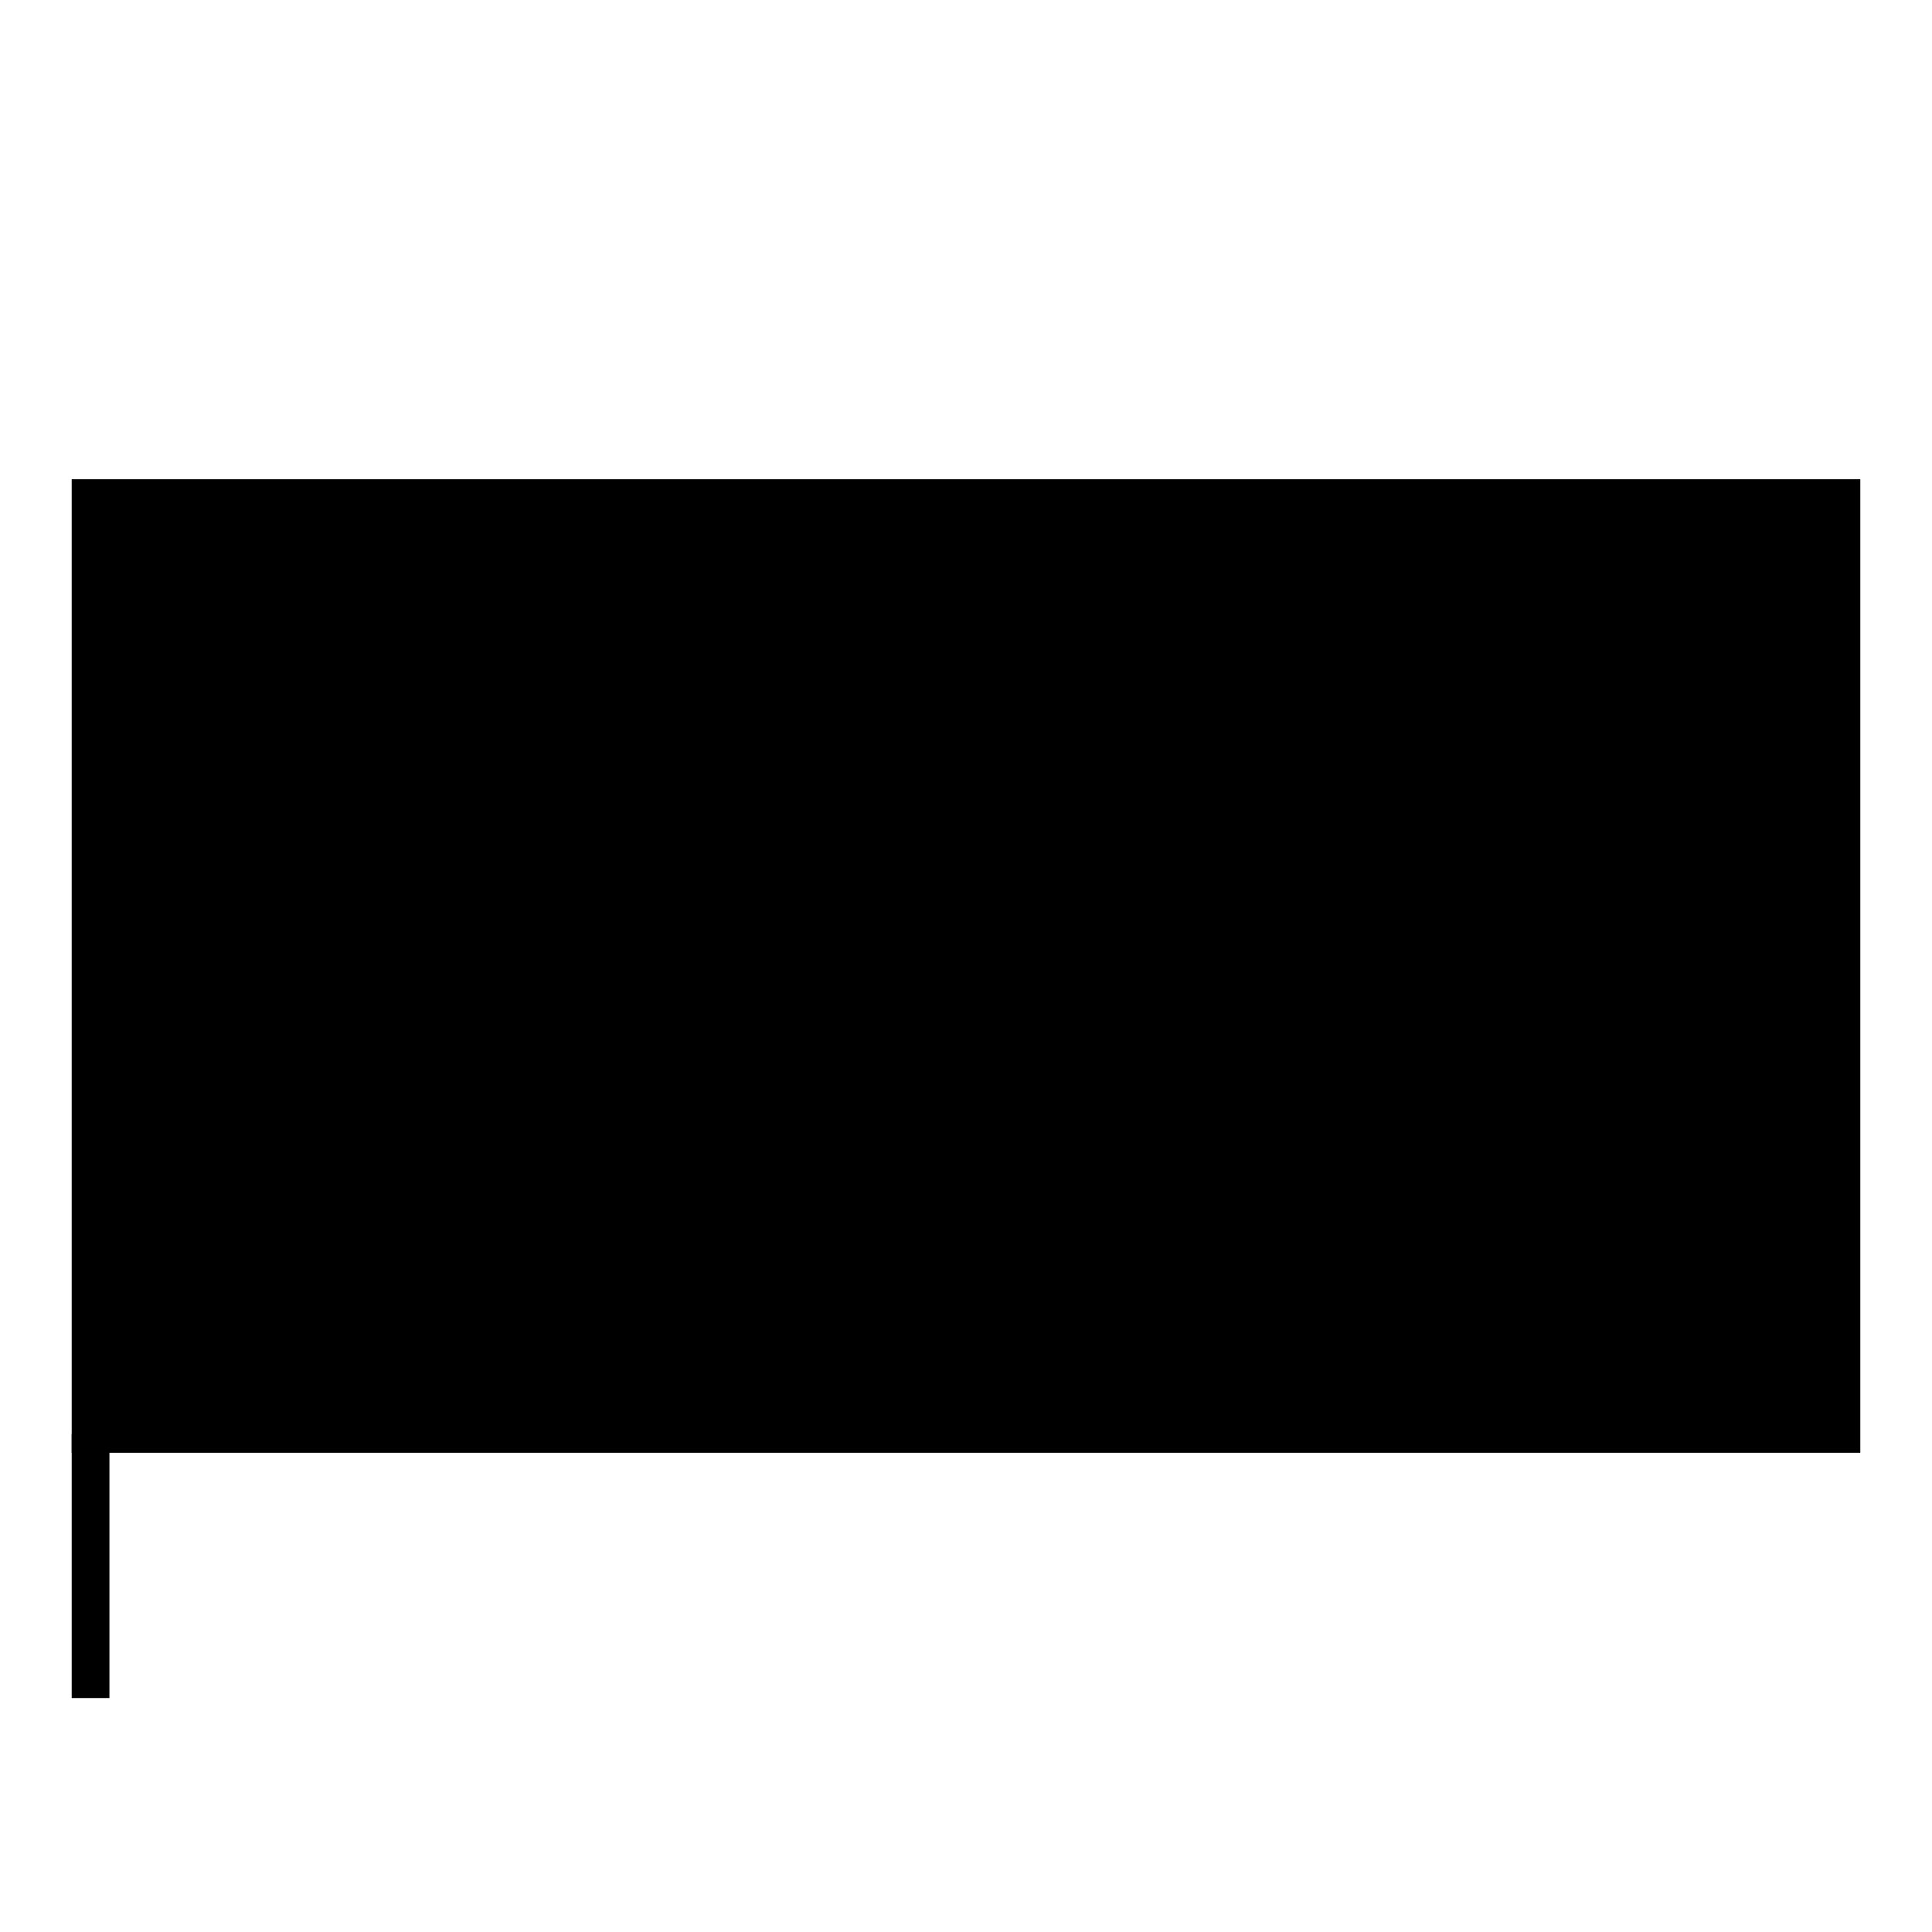
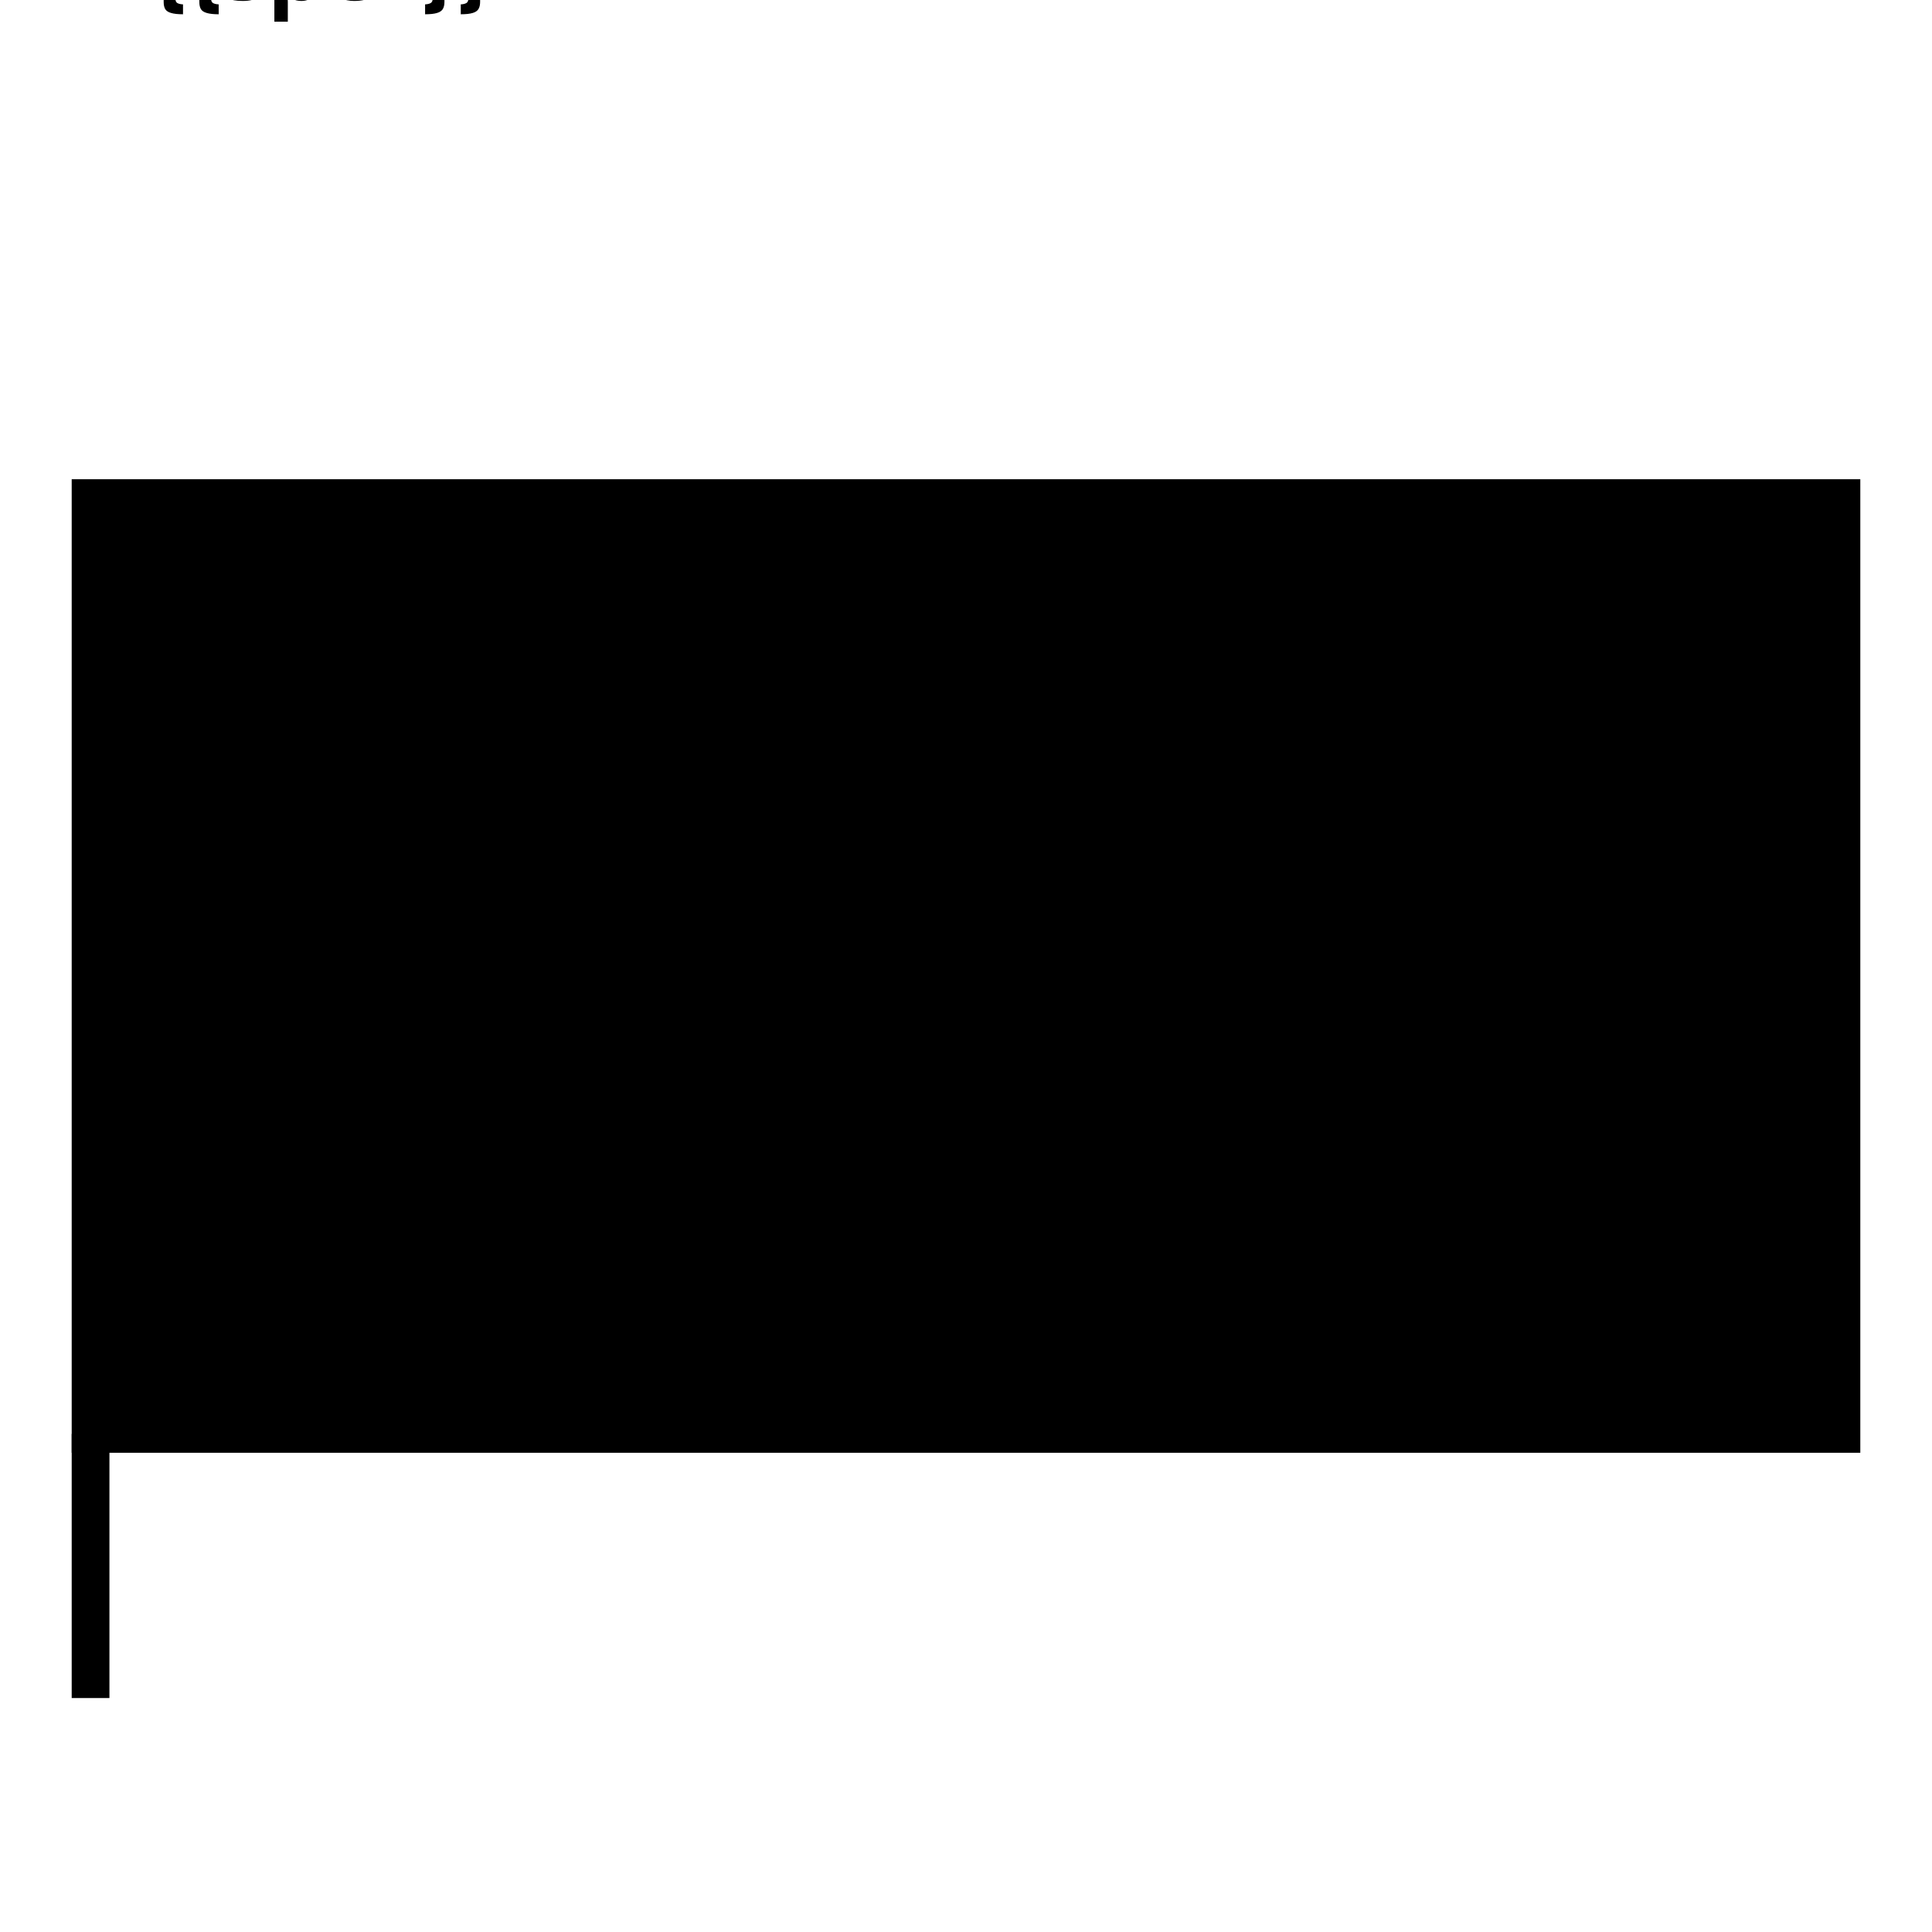
<svg xmlns="http://www.w3.org/2000/svg" version="1.1" width="256" height="256" viewbox="0 0 256 256">
  <defs>
    <clipPath id="Flag">
      <rect x="10" y="64" width="236" height="128" />
    </clipPath>
  </defs>
  <line x1="12" y1="190" x2="12" y2="225" stroke="#000" stroke-width="5" />
  <rect x="10" y="64" width="236" height="128" fill="{{colorPrimary}}" stroke="{{colorAccent}}" stroke-width="10" clip-path="url(#Flag)" />
  <rect x="10" y="64" width="236" height="128" fill="none" stroke="#000000" stroke-width="1" />

	{{extinguish
	<path d="M11 128 L245 128 M156 128 L241 69 M156 128 L241 187" stroke="{{colorAccent}}" stroke-width="10" />
	extinguish}}

	{{medical
	<path d="M128,65 l0,126 M11,128 l234,0" stroke="{{colorAccent}}" stroke-width="5" fill="none" />
	medical}}

	{{clear
	<g transform="translate(-118, -175) scale(1.85 1.85)">
    <path d="M96,160 L150,160 l0,-15 l0,25 l20,10" stroke-width="5" stroke="{{colorAccent}}" fill="none" />
  </g>
	clear}}

	{{bridge
	<path d="M88,113 l10,10 l60,0 l10,-10 M88,143 l10,-10 l60,0 l10,10" stroke-width="5" stroke="{{colorAccent}}" fill="none" />
	bridge}}

	{{transport
	<ellipse cx="128" cy="128" rx="32" ry="32" fill="none" stroke-width="5" stroke="{{colorAccent}}" />
  <path d="M128,128 l32,0 l-64,0 m32,0 l0,32 l0,-64" stroke-width="5" stroke="{{colorAccent}}" />
  <path d="M128,128 l32,0 l-64,0 m32,0 l0,32 l0,-64" stroke-width="5" stroke="{{colorAccent}}" transform="rotate(45,128,128)" />
	transport}}
	
	<text style="font-family: 'Lubalin Graph', 'Roboto Slab'; font-weight: bold; font-size: 56px; text-anchor: middle;" fill="{{colorAccent}}" x="128" y="150">{{txt}}</text>
-   <text style="font-family: 'Lubalin Graph', 'Roboto Slab'; font-weight: bold; text-anchor: end;" fill="{{colorAccent}}" x="236" y="180">{{org}}</text>
+   <text style="font-family: 'Lubalin Graph', 'Roboto Slab'; font-weight: bold; text-anchor: start;" fill="{{colorAccent}}" x="20" y="{{support?155:180}}">{{spez}}</text>
+   <text style="font-family: 'Lubalin Graph', 'Roboto Slab'; font-weight: bold; text-anchor: end;" fill="{{colorAccent}}" x="{{extinguish?200:236}}" y="{{support?155:180}}">{{org}}</text>
</svg>
